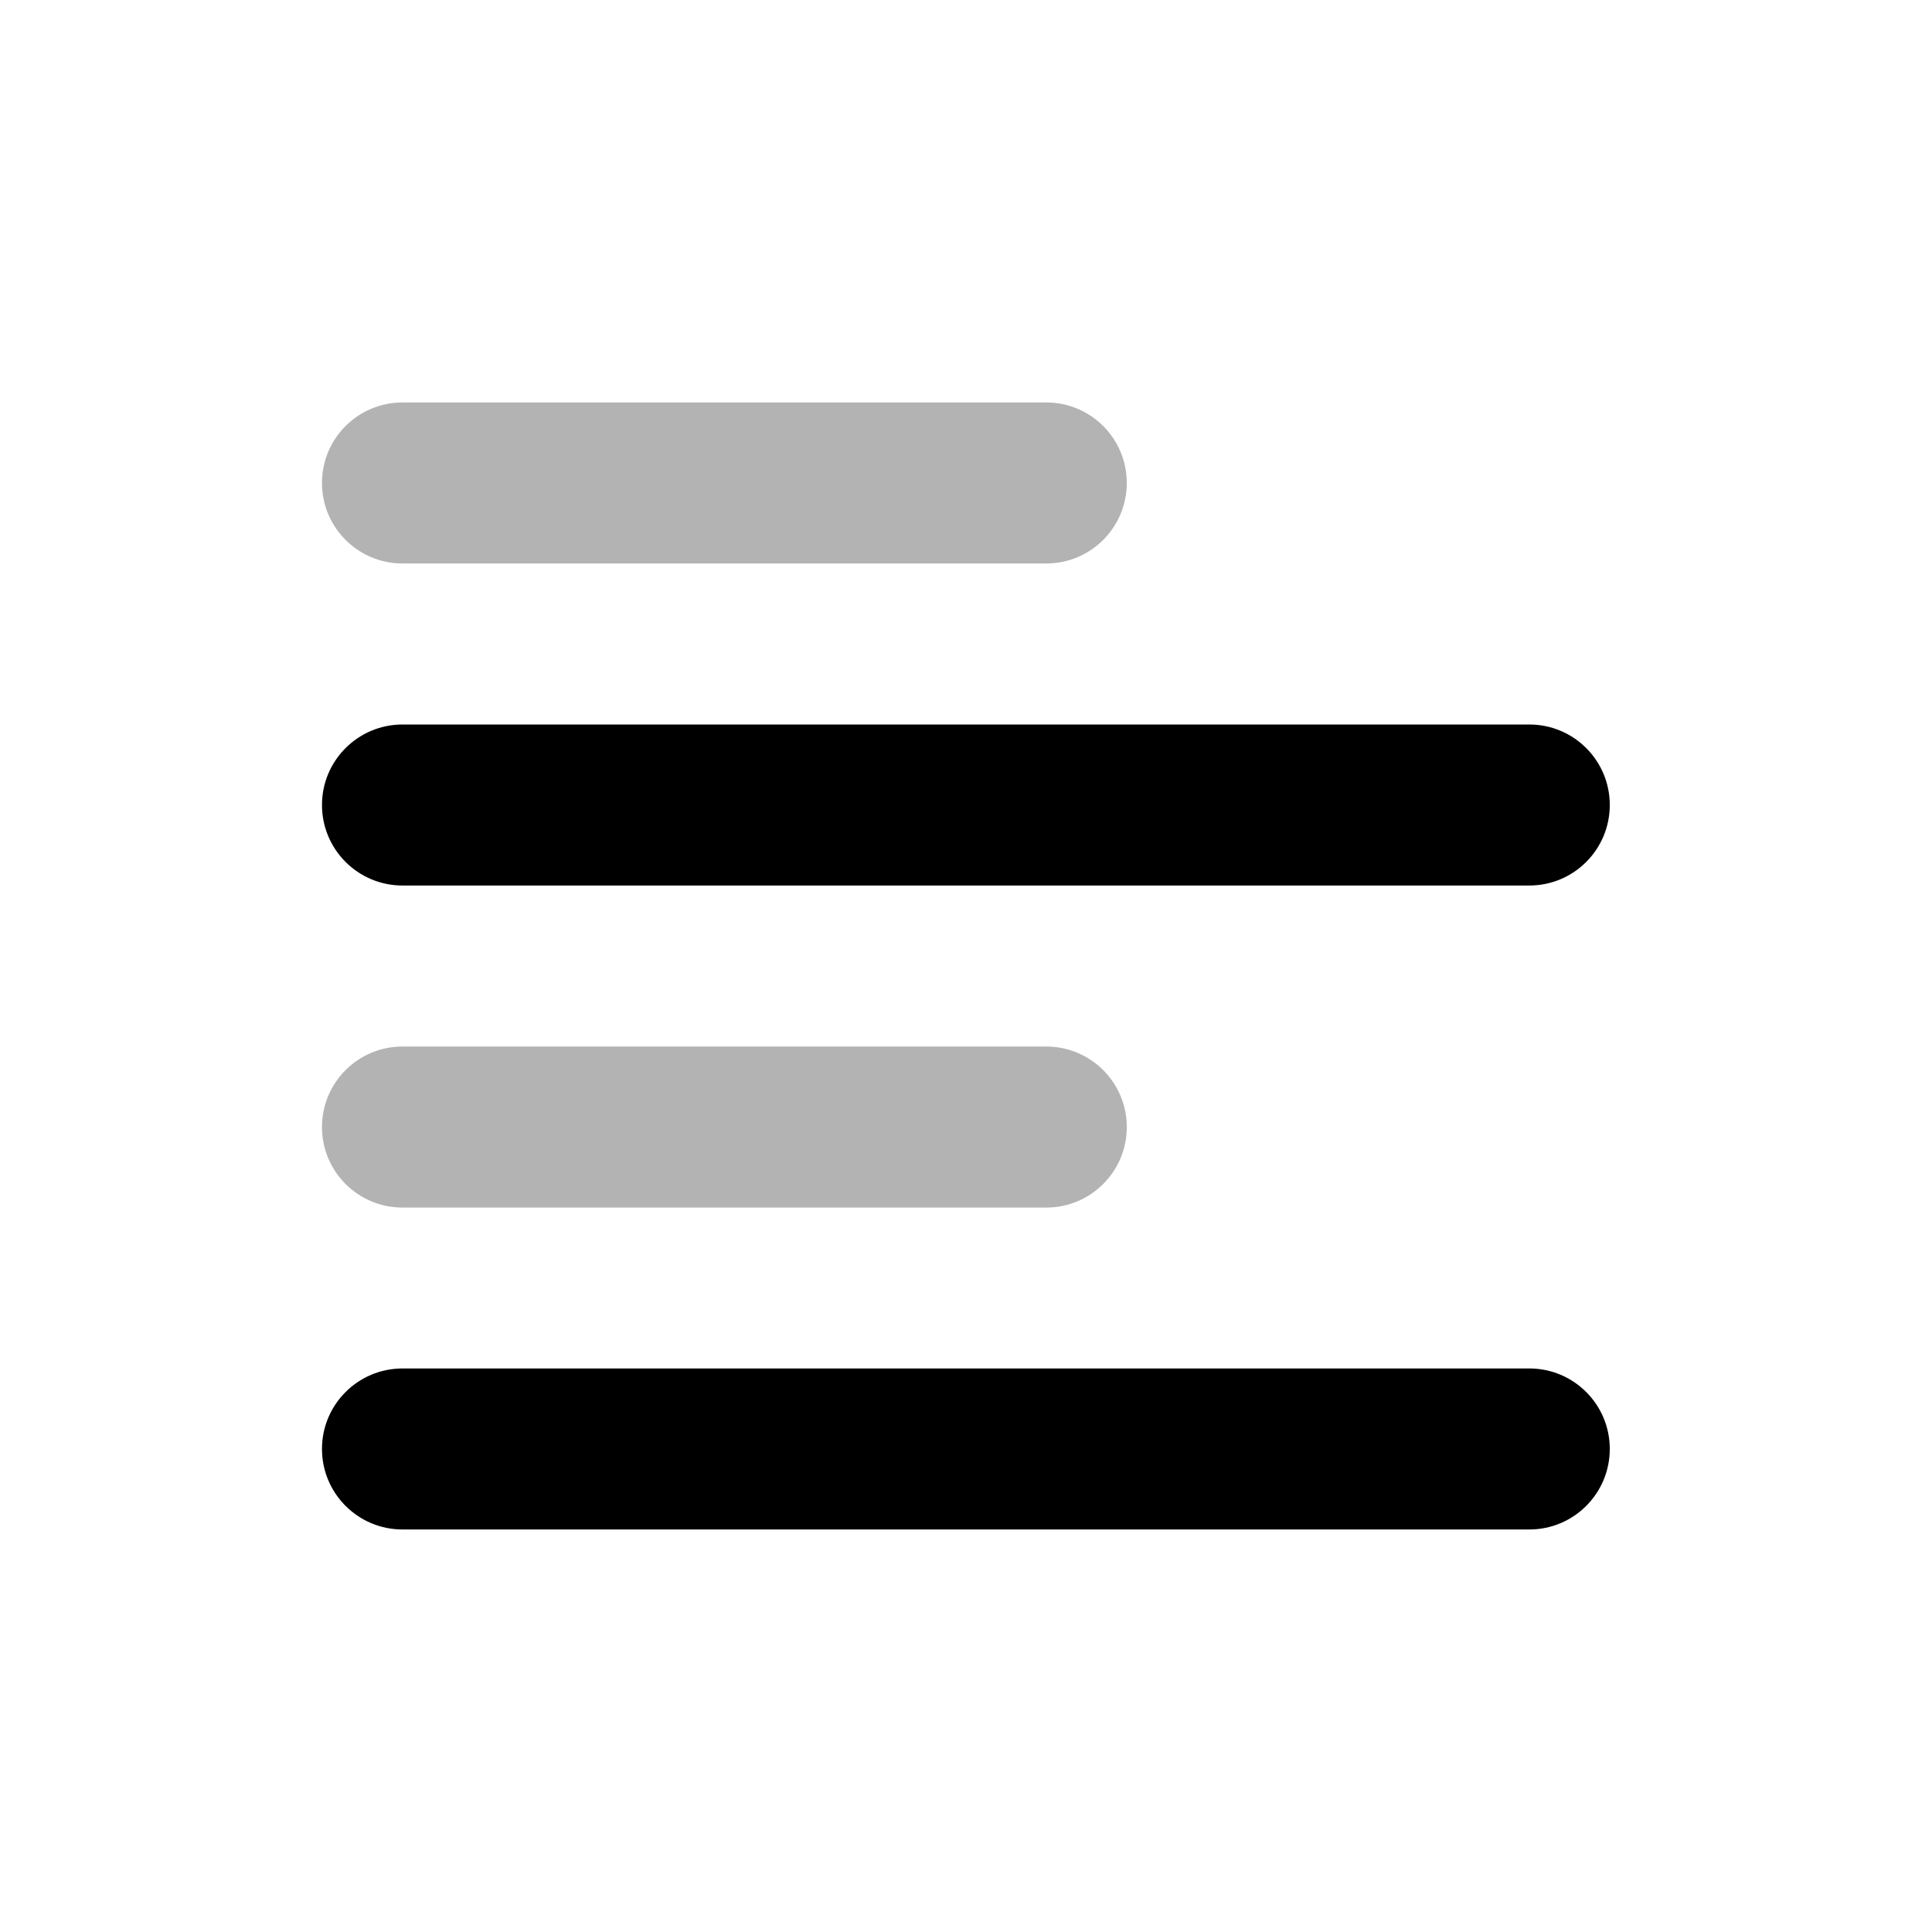
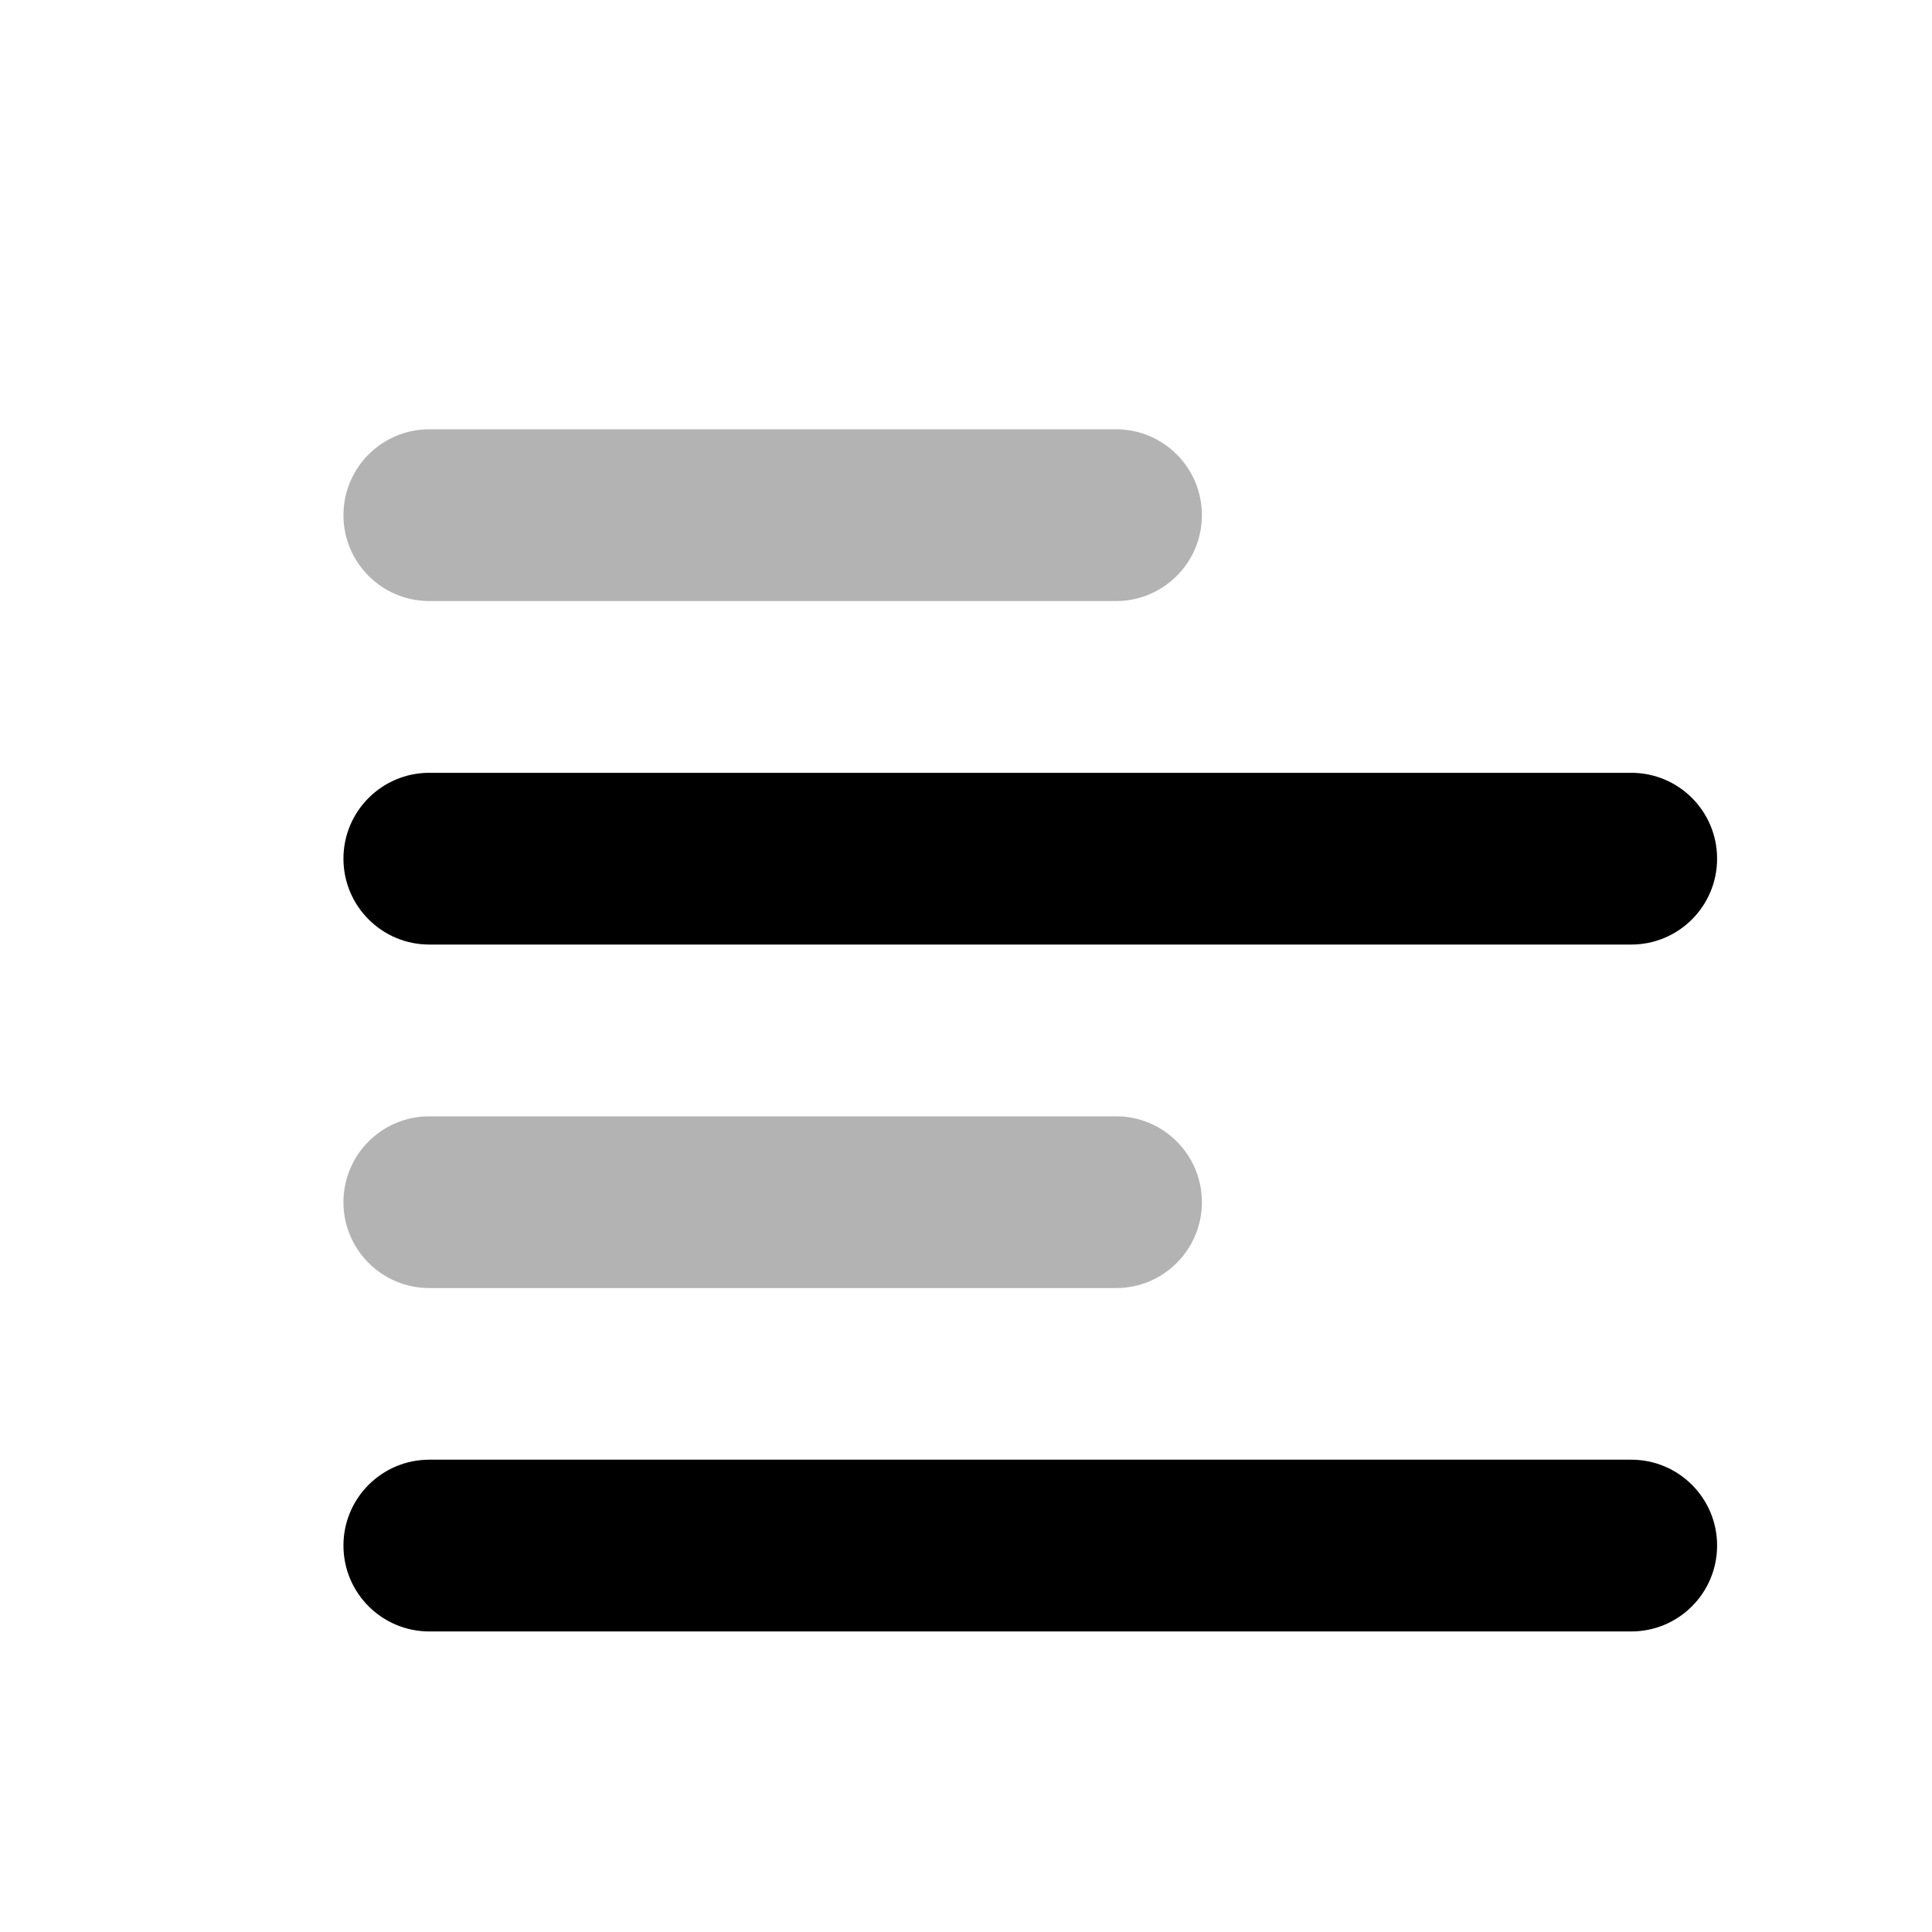
- <svg xmlns="http://www.w3.org/2000/svg" width="32" height="32" viewBox="0 0 32 32" fill="none">
-   <rect opacity="0.3" x="5.333" y="6.666" width="13.33" height="2.667" rx="1.333" fill="black" />
-   <rect opacity="0.3" x="5.333" y="17.334" width="13.33" height="2.667" rx="1.333" fill="black" />
-   <path fill-rule="evenodd" clip-rule="evenodd" d="M6.667 12C5.93 12 5.333 12.597 5.333 13.333C5.333 14.07 5.93 14.667 6.667 14.667H25.33C26.067 14.667 26.663 14.07 26.663 13.333C26.663 12.597 26.067 12 25.33 12H6.667ZM6.667 22.666C5.93 22.666 5.333 23.263 5.333 23.999C5.333 24.736 5.93 25.333 6.667 25.333H25.33C26.067 25.333 26.663 24.736 26.663 23.999C26.663 23.263 26.067 22.666 25.33 22.666H6.667Z" fill="black" />
+ <svg xmlns="http://www.w3.org/2000/svg" width="3em" height="3em" viewBox="0 0 30 30" fill="currentColor">
+   <rect opacity="0.3" x="5.333" y="6.666" width="13.33" height="2.667" rx="1.333" fill="currentColor" />
+   <rect opacity="0.3" x="5.333" y="17.334" width="13.33" height="2.667" rx="1.333" fill="currentColor" />
+   <path d="M6.667 12C5.93 12 5.333 12.597 5.333 13.333C5.333 14.07 5.93 14.667 6.667 14.667H25.33C26.067 14.667 26.663 14.07 26.663 13.333C26.663 12.597 26.067 12 25.33 12H6.667ZM6.667 22.666C5.93 22.666 5.333 23.263 5.333 23.999C5.333 24.736 5.93 25.333 6.667 25.333H25.33C26.067 25.333 26.663 24.736 26.663 23.999C26.663 23.263 26.067 22.666 25.33 22.666H6.667Z" fill="currentColor" />
</svg>
